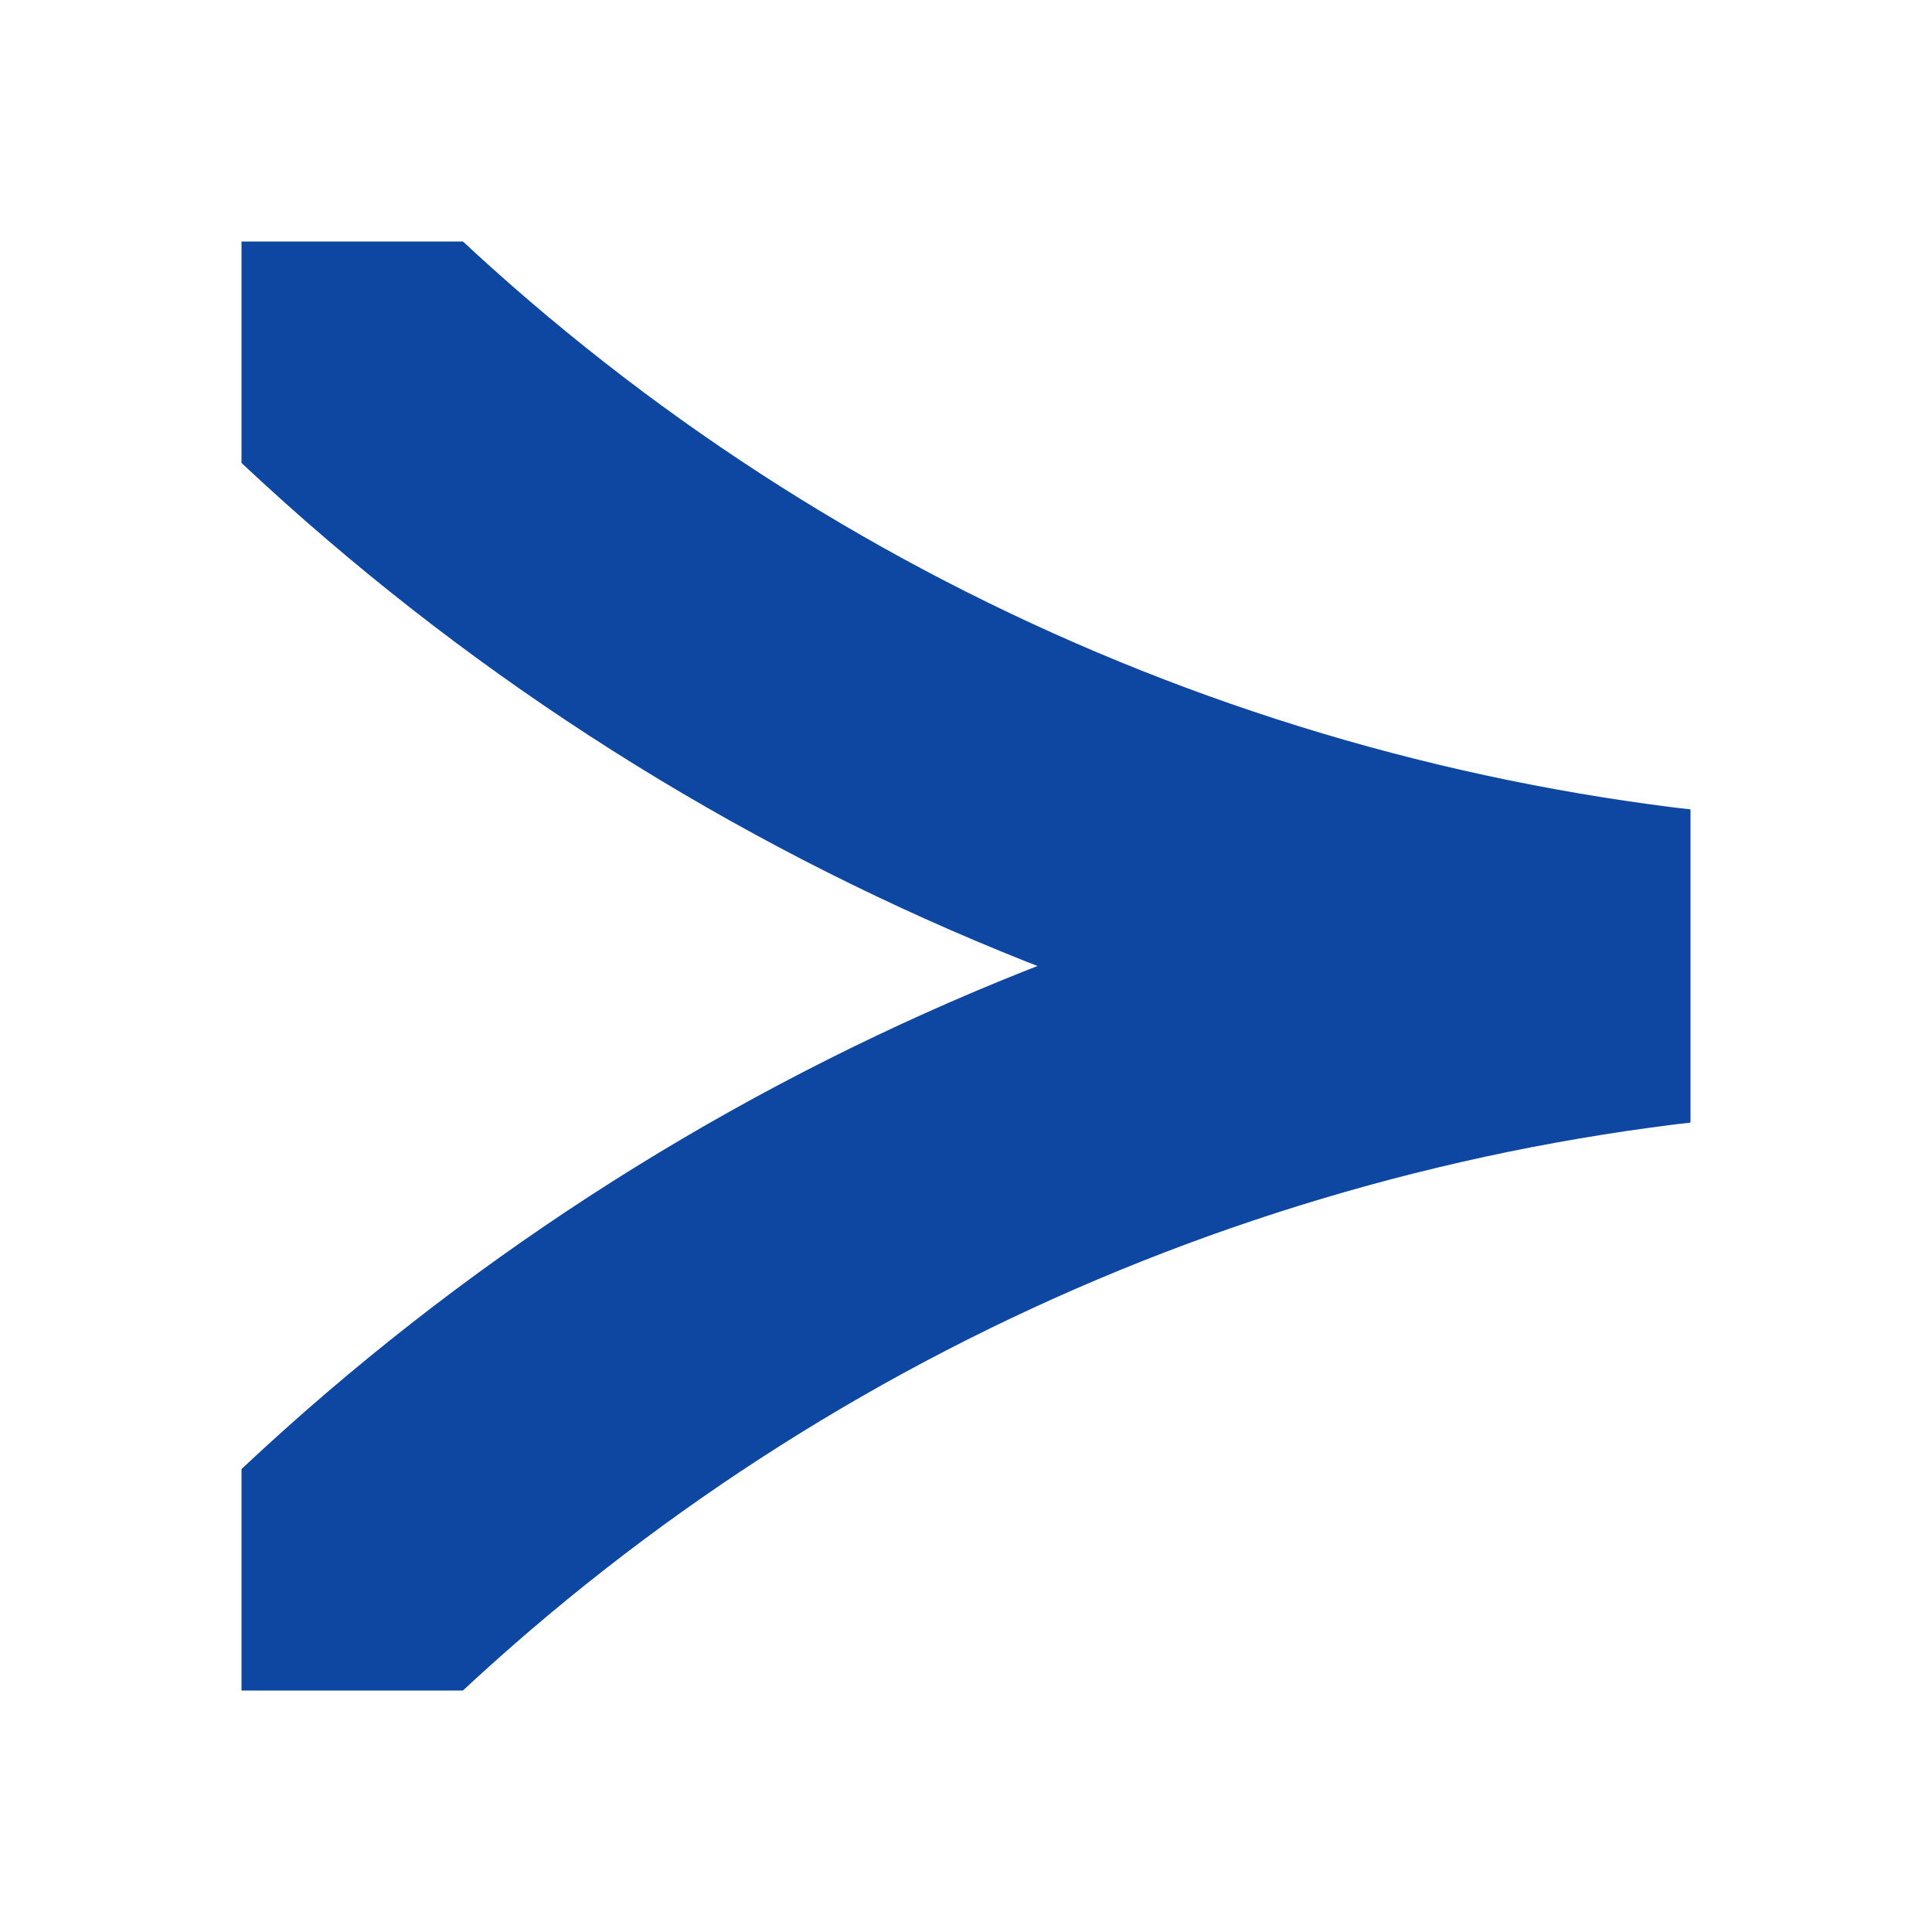
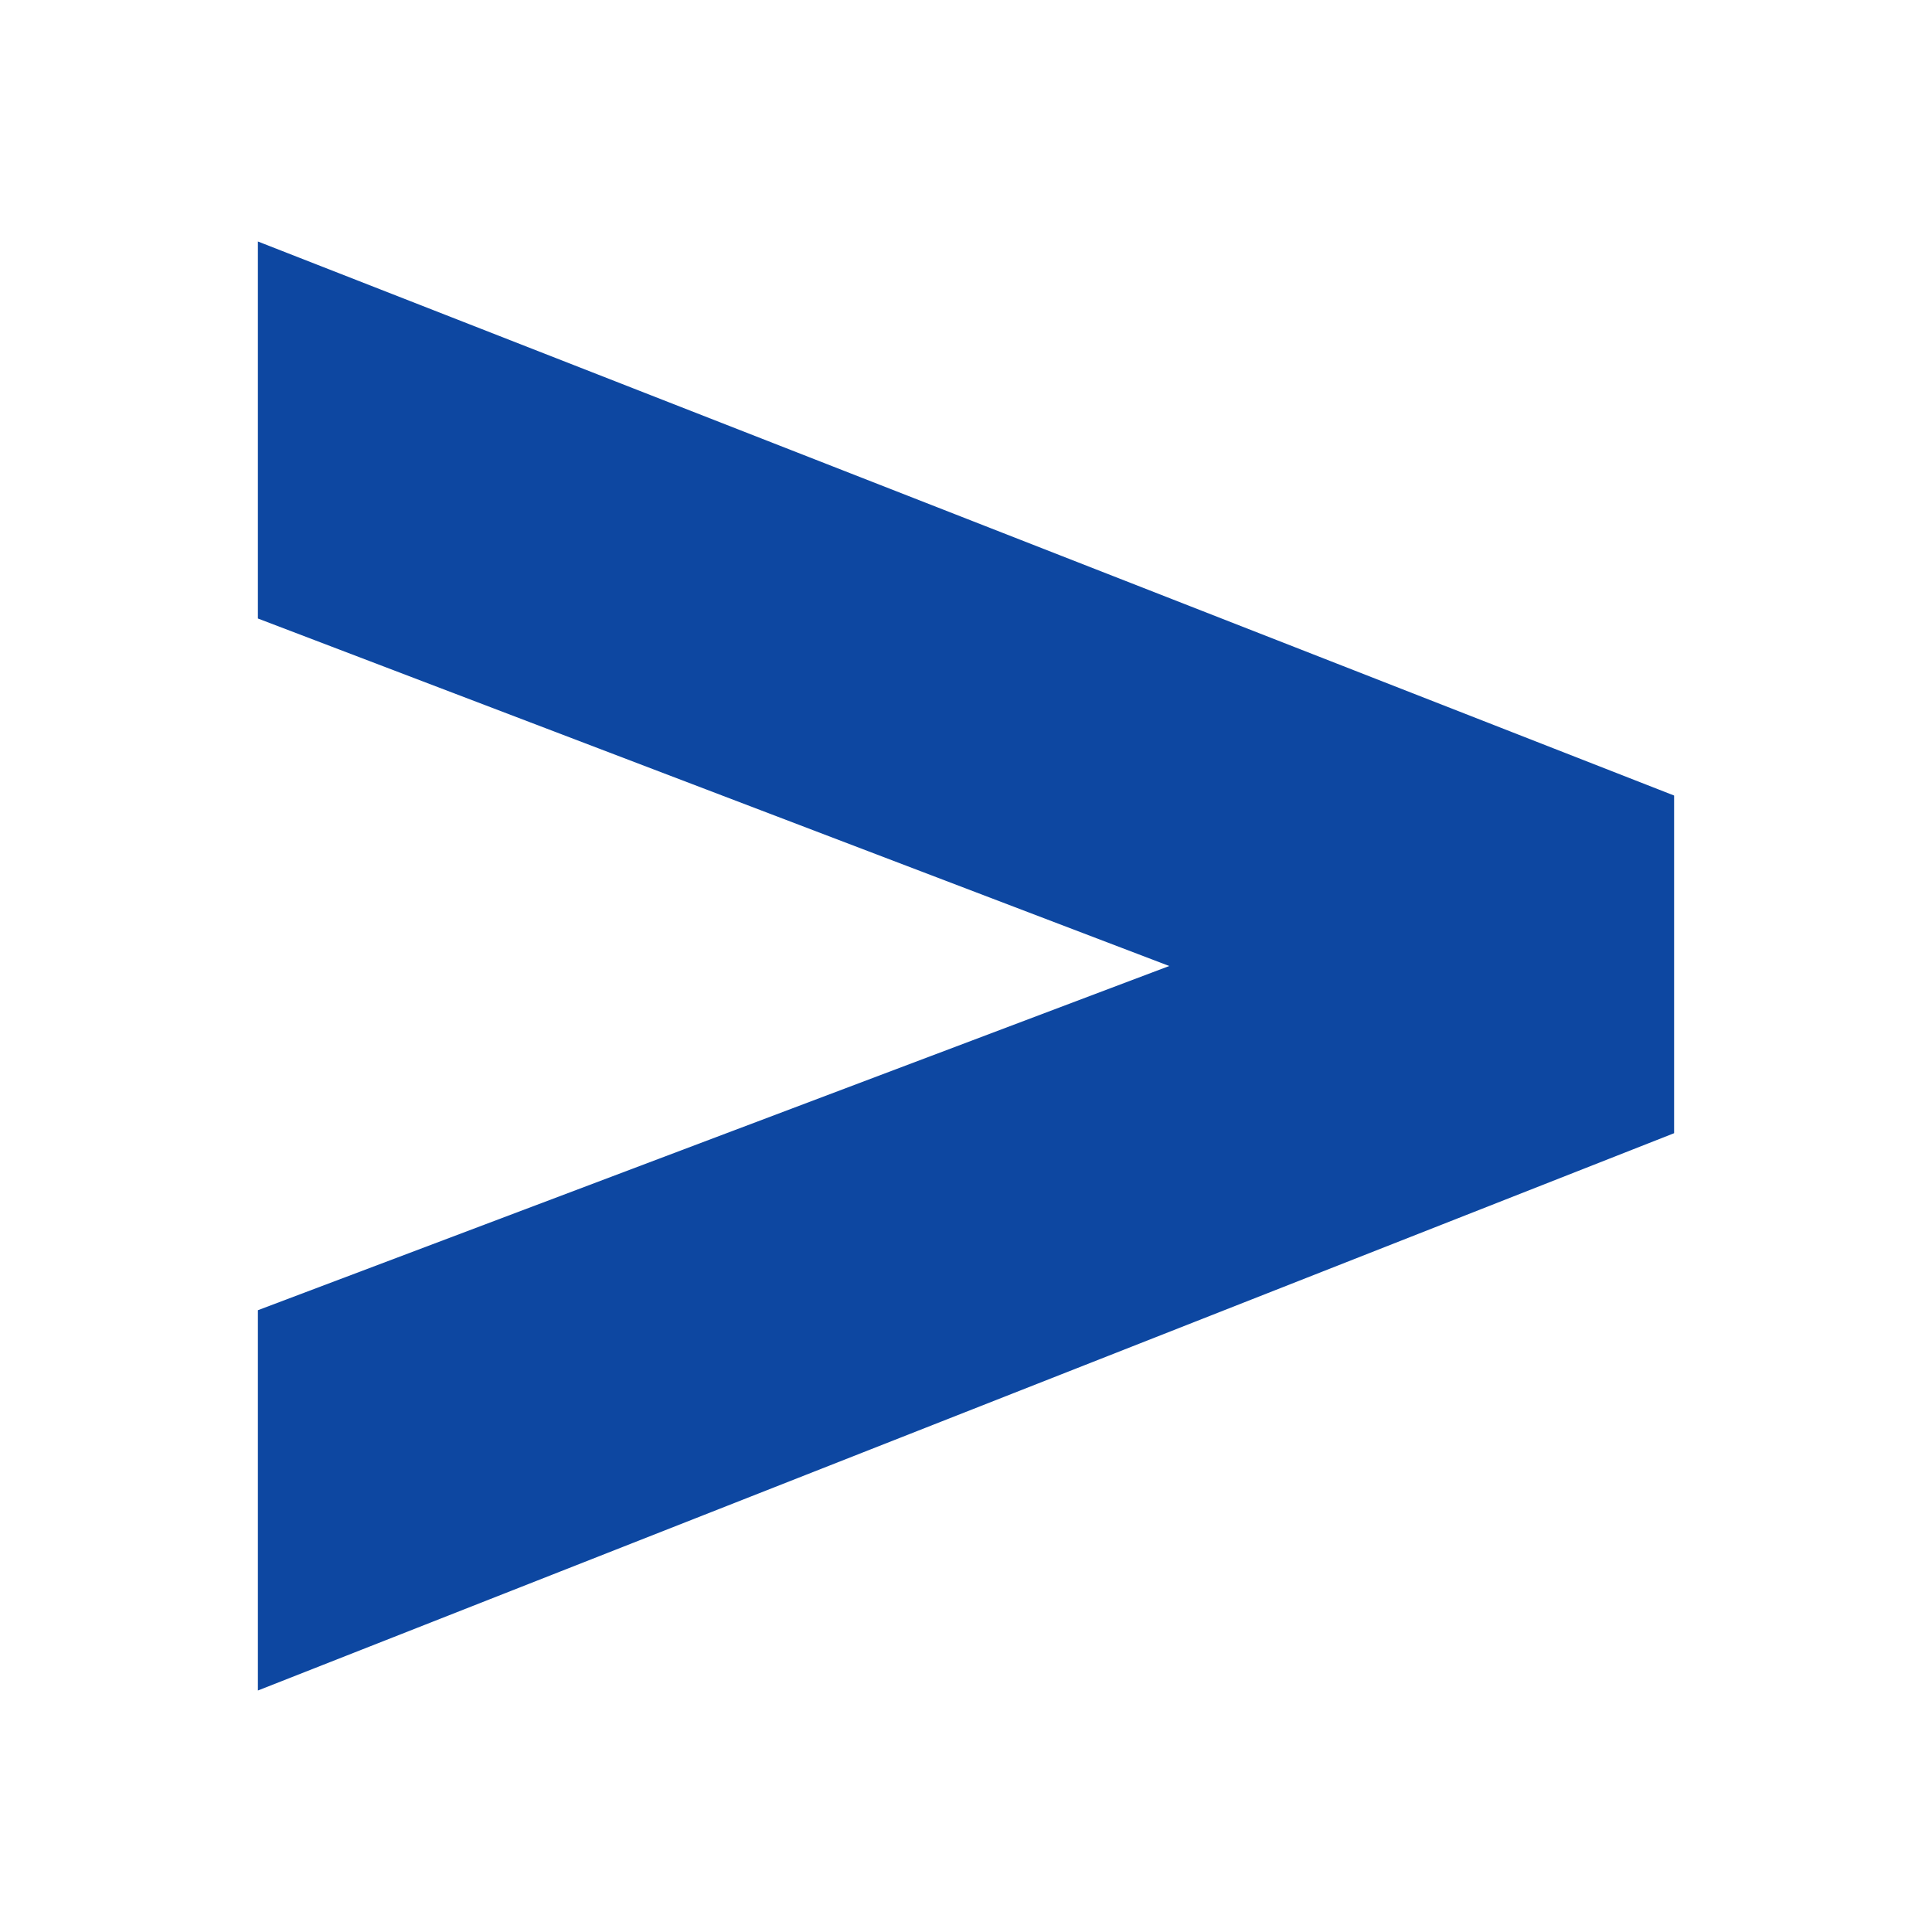
<svg xmlns="http://www.w3.org/2000/svg" width="1024" height="1024" viewBox="0 0 1024 1024" role="img" aria-labelledby="unitary-mark-title">
  <defs>
    <clipPath id="unitary-mark-box">
      <rect x="128" y="128" width="768" height="768" />
    </clipPath>
  </defs>
  <g clip-path="url(#unitary-mark-box)">
    <g transform="translate(128 128)">
-       <path d="M 0 0 A 1236.09 1236.09 0 0 0 763.3 384 A 1236.09 1236.09 0 0 0 0 768" fill="none" stroke="#0D47A1" stroke-width="165.888" stroke-linecap="butt" stroke-linejoin="miter" stroke-miterlimit="12" />
+       <path d="M8.69 768L8.69 566.44L491.73 384L8.69 199.82L8.69 0L759.31 293.65L759.31 472.62Z" fill="#0D47A1" />
    </g>
  </g>
</svg>
